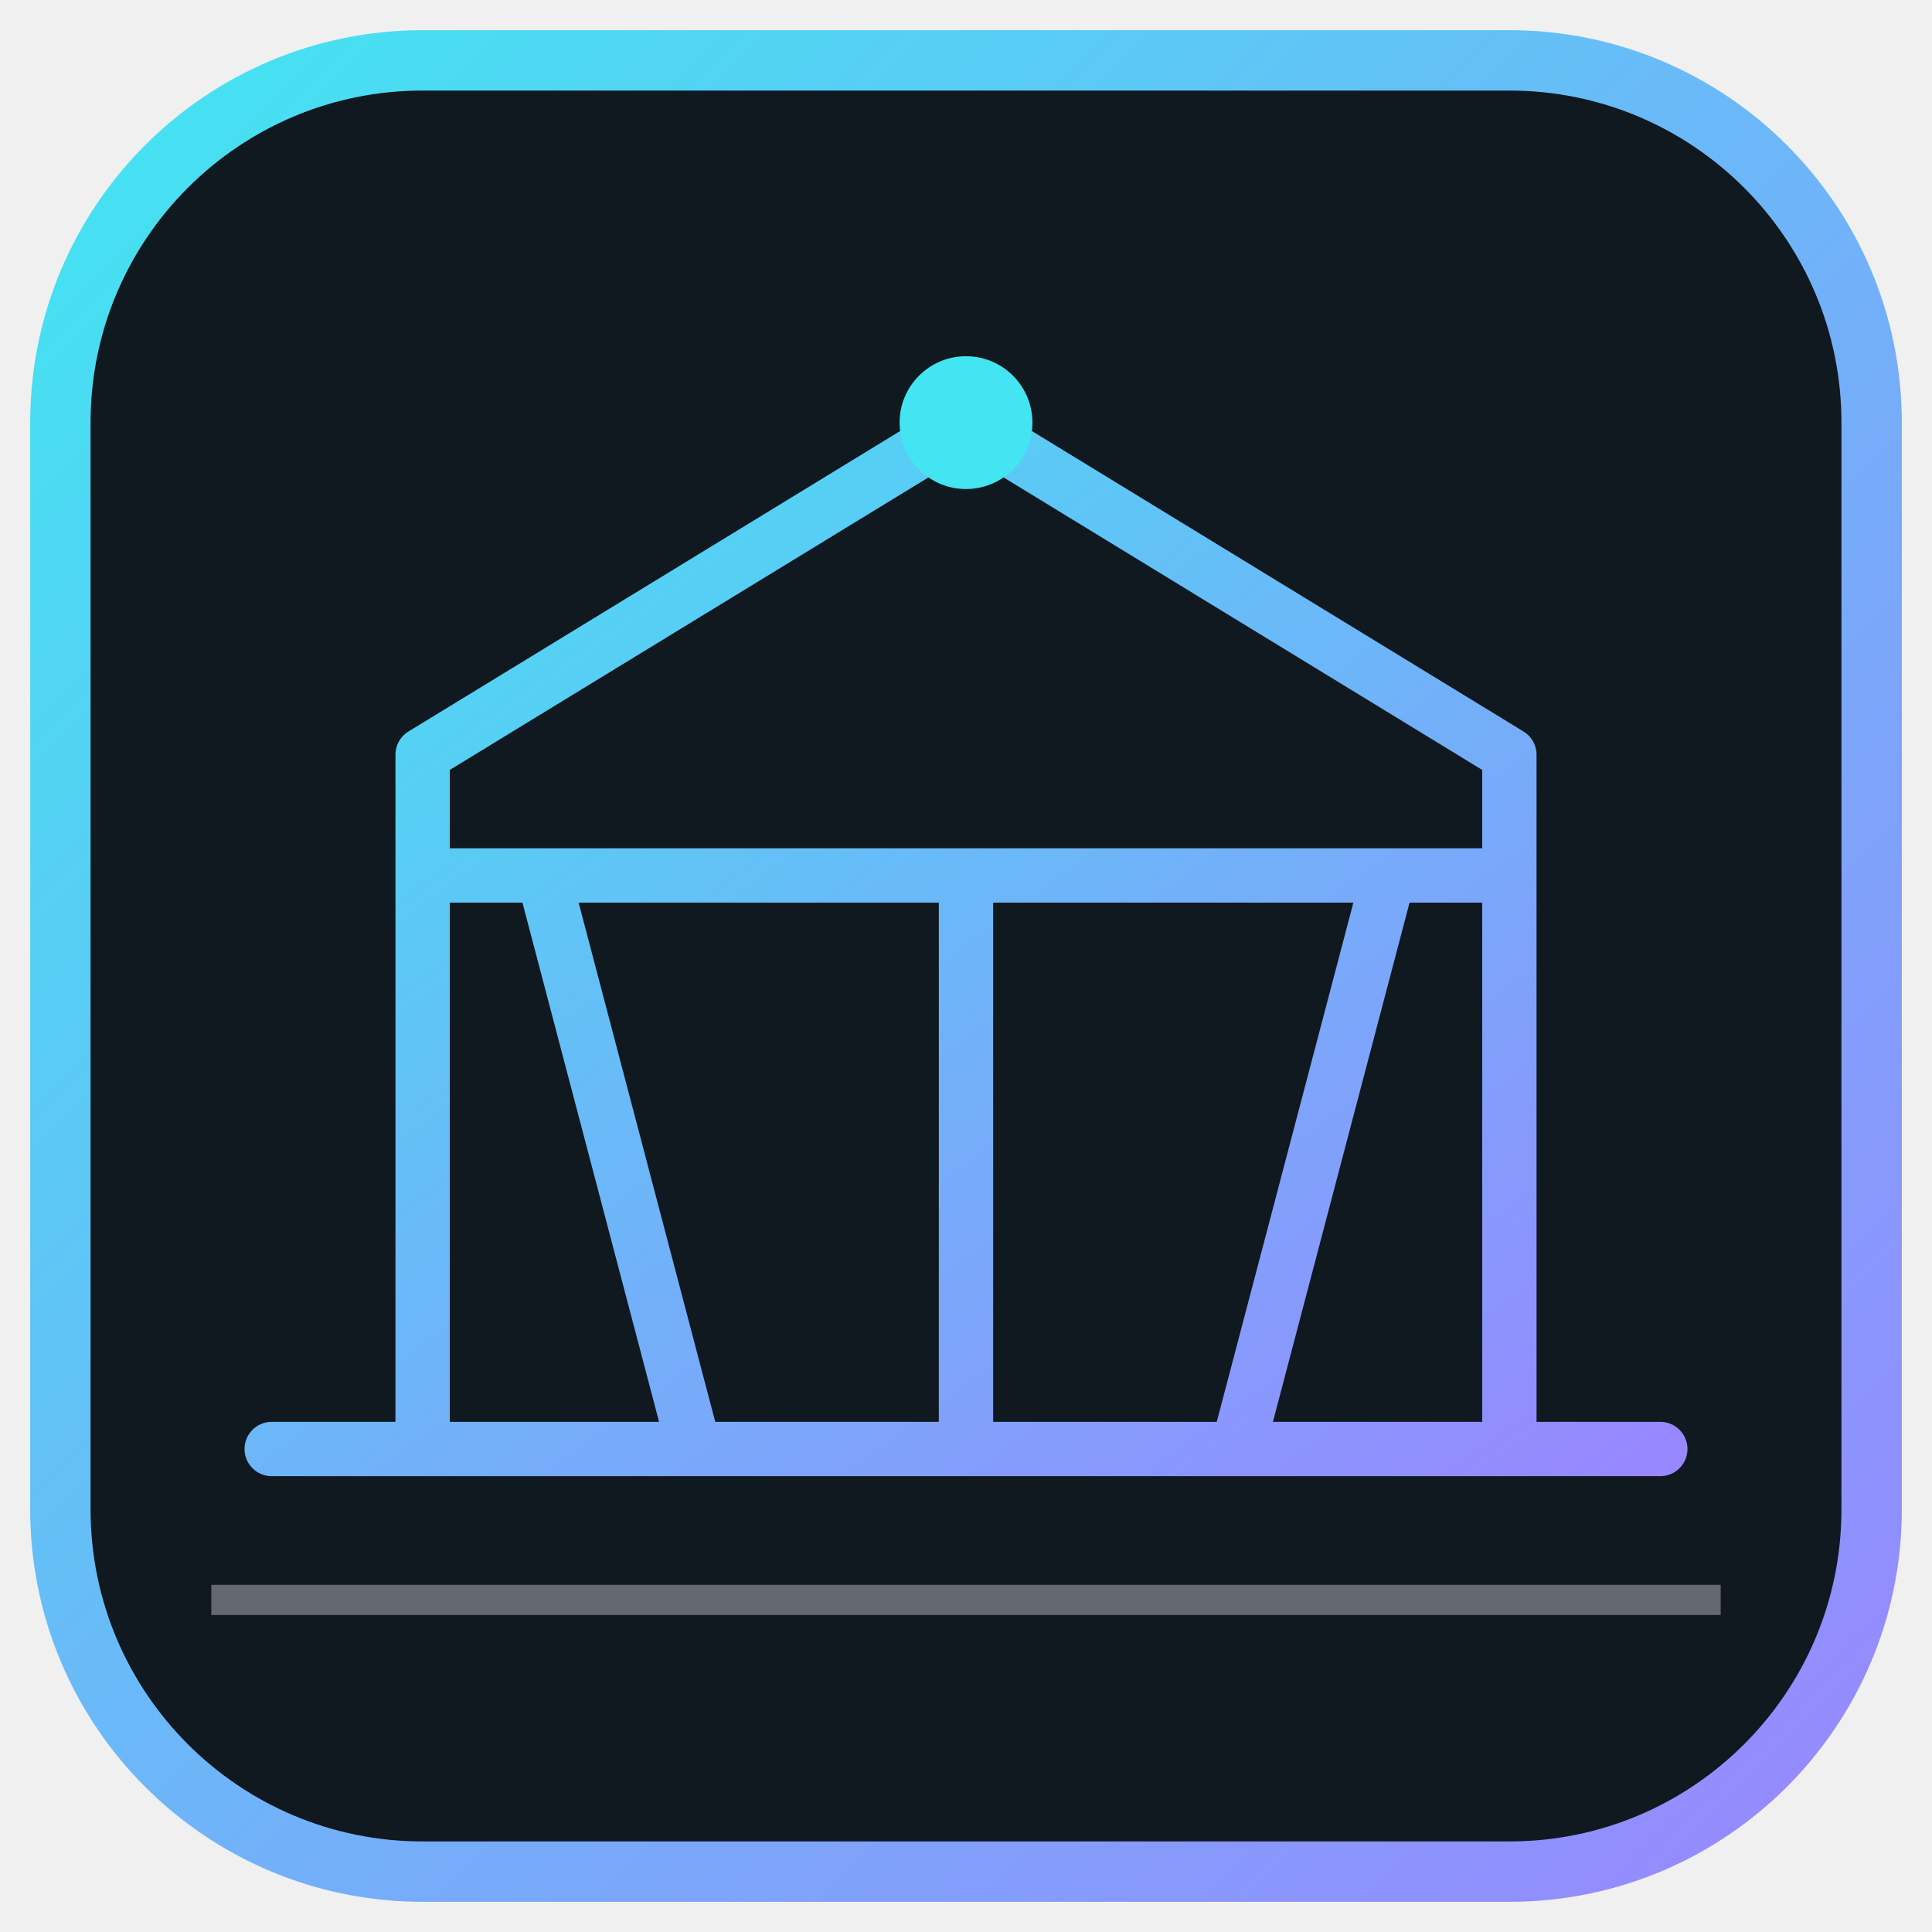
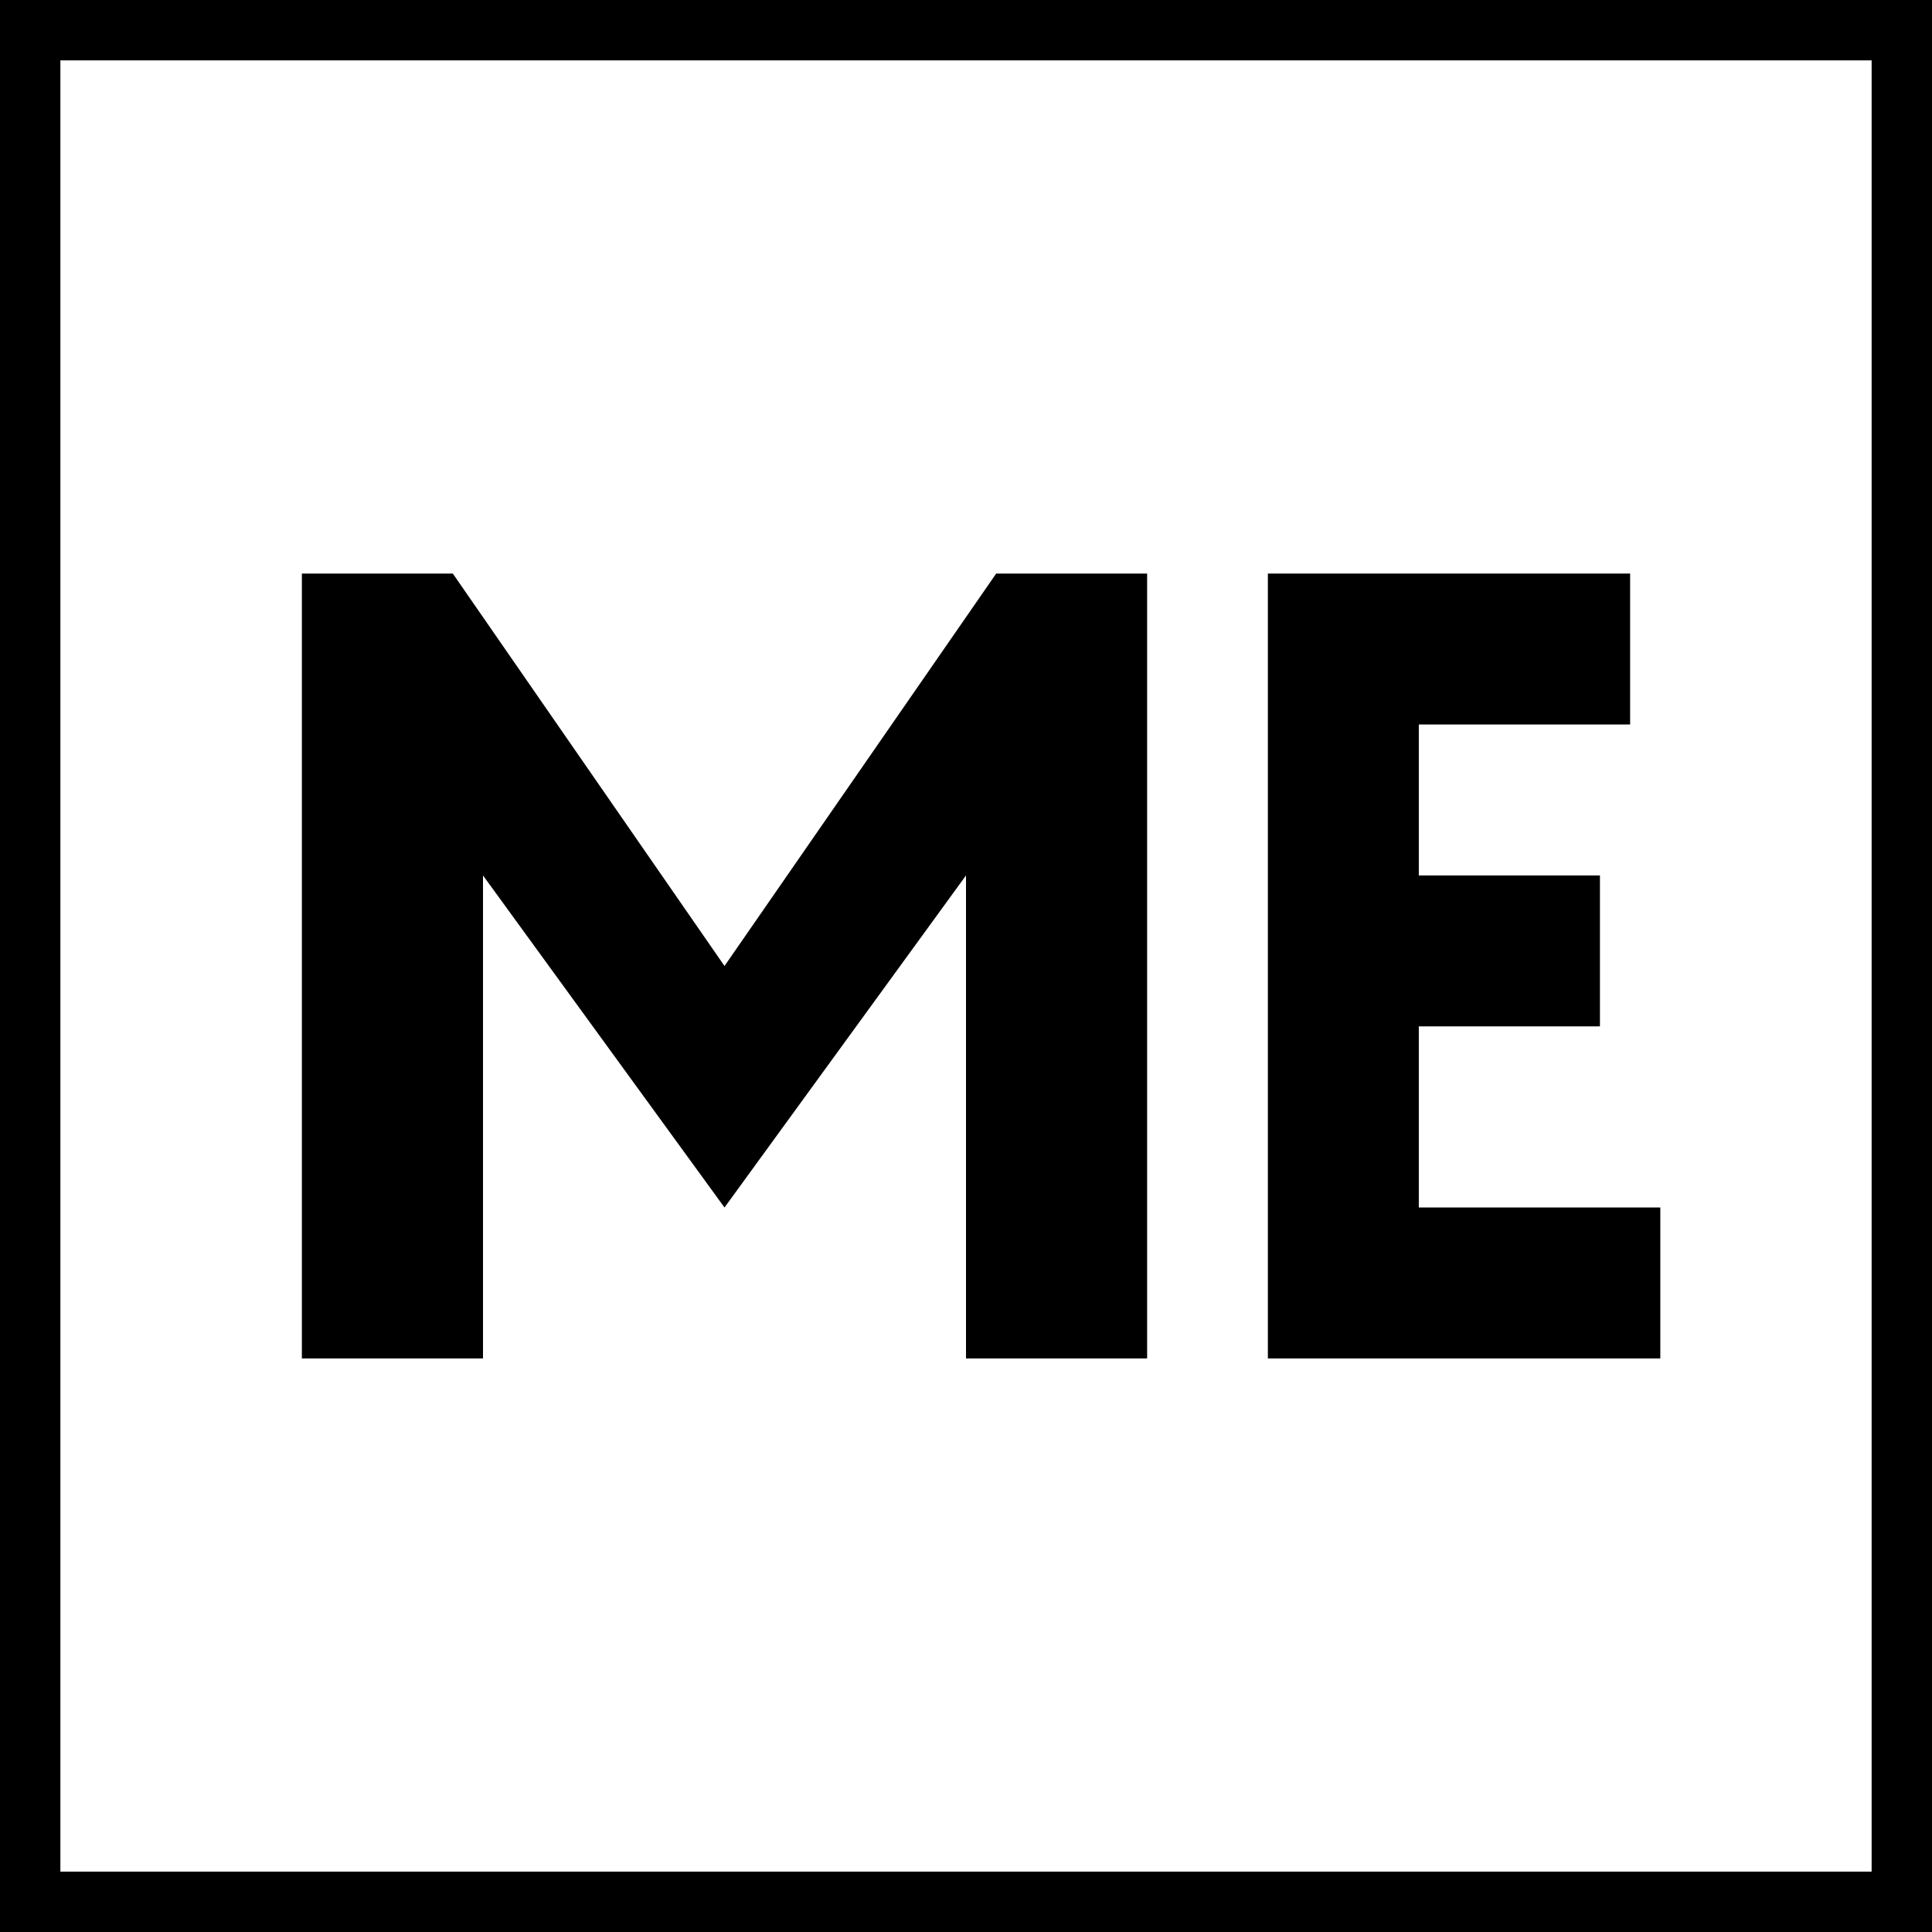
<svg xmlns="http://www.w3.org/2000/svg" viewBox="0 0 64 64">
-   <defs>
-     <linearGradient id="steel" x1="0" y1="0" x2="1" y2="1">
-       <stop stop-color="#42e5f1" />
-       <stop offset="1" stop-color="#9887ff" />
-     </linearGradient>
-   </defs>
-   <rect x="2" y="2" width="60" height="60" rx="12" fill="#101820" stroke="url(#steel)" stroke-width="2" />
-   <path d="M9 48H55M14 48V25M50 48V25M14 25L32 14 50 25M14 29H50M18 29L23 48M46 29L41 48M32 29V48" fill="none" stroke="url(#steel)" stroke-width="1.8" stroke-linecap="round" stroke-linejoin="round" />
-   <path d="M7 53H57" stroke="#ffffff" stroke-opacity=".35" />
-   <circle cx="32" cy="14" r="2.2" fill="#42e5f1" />
+   <rect width="64" height="64" fill="#fff" />
+   <rect x="1" y="1" width="62" height="62" fill="none" stroke="#000" stroke-width="2" />
+   <path d="M10 45V19h5l9 13 9-13h5v26h-6V29l-8 11-8-11v16z" fill="#000" />
+   <path d="M42 19h12v5h-7v5h6v5h-6v6h8v5H42z" fill="#000" />
</svg>
